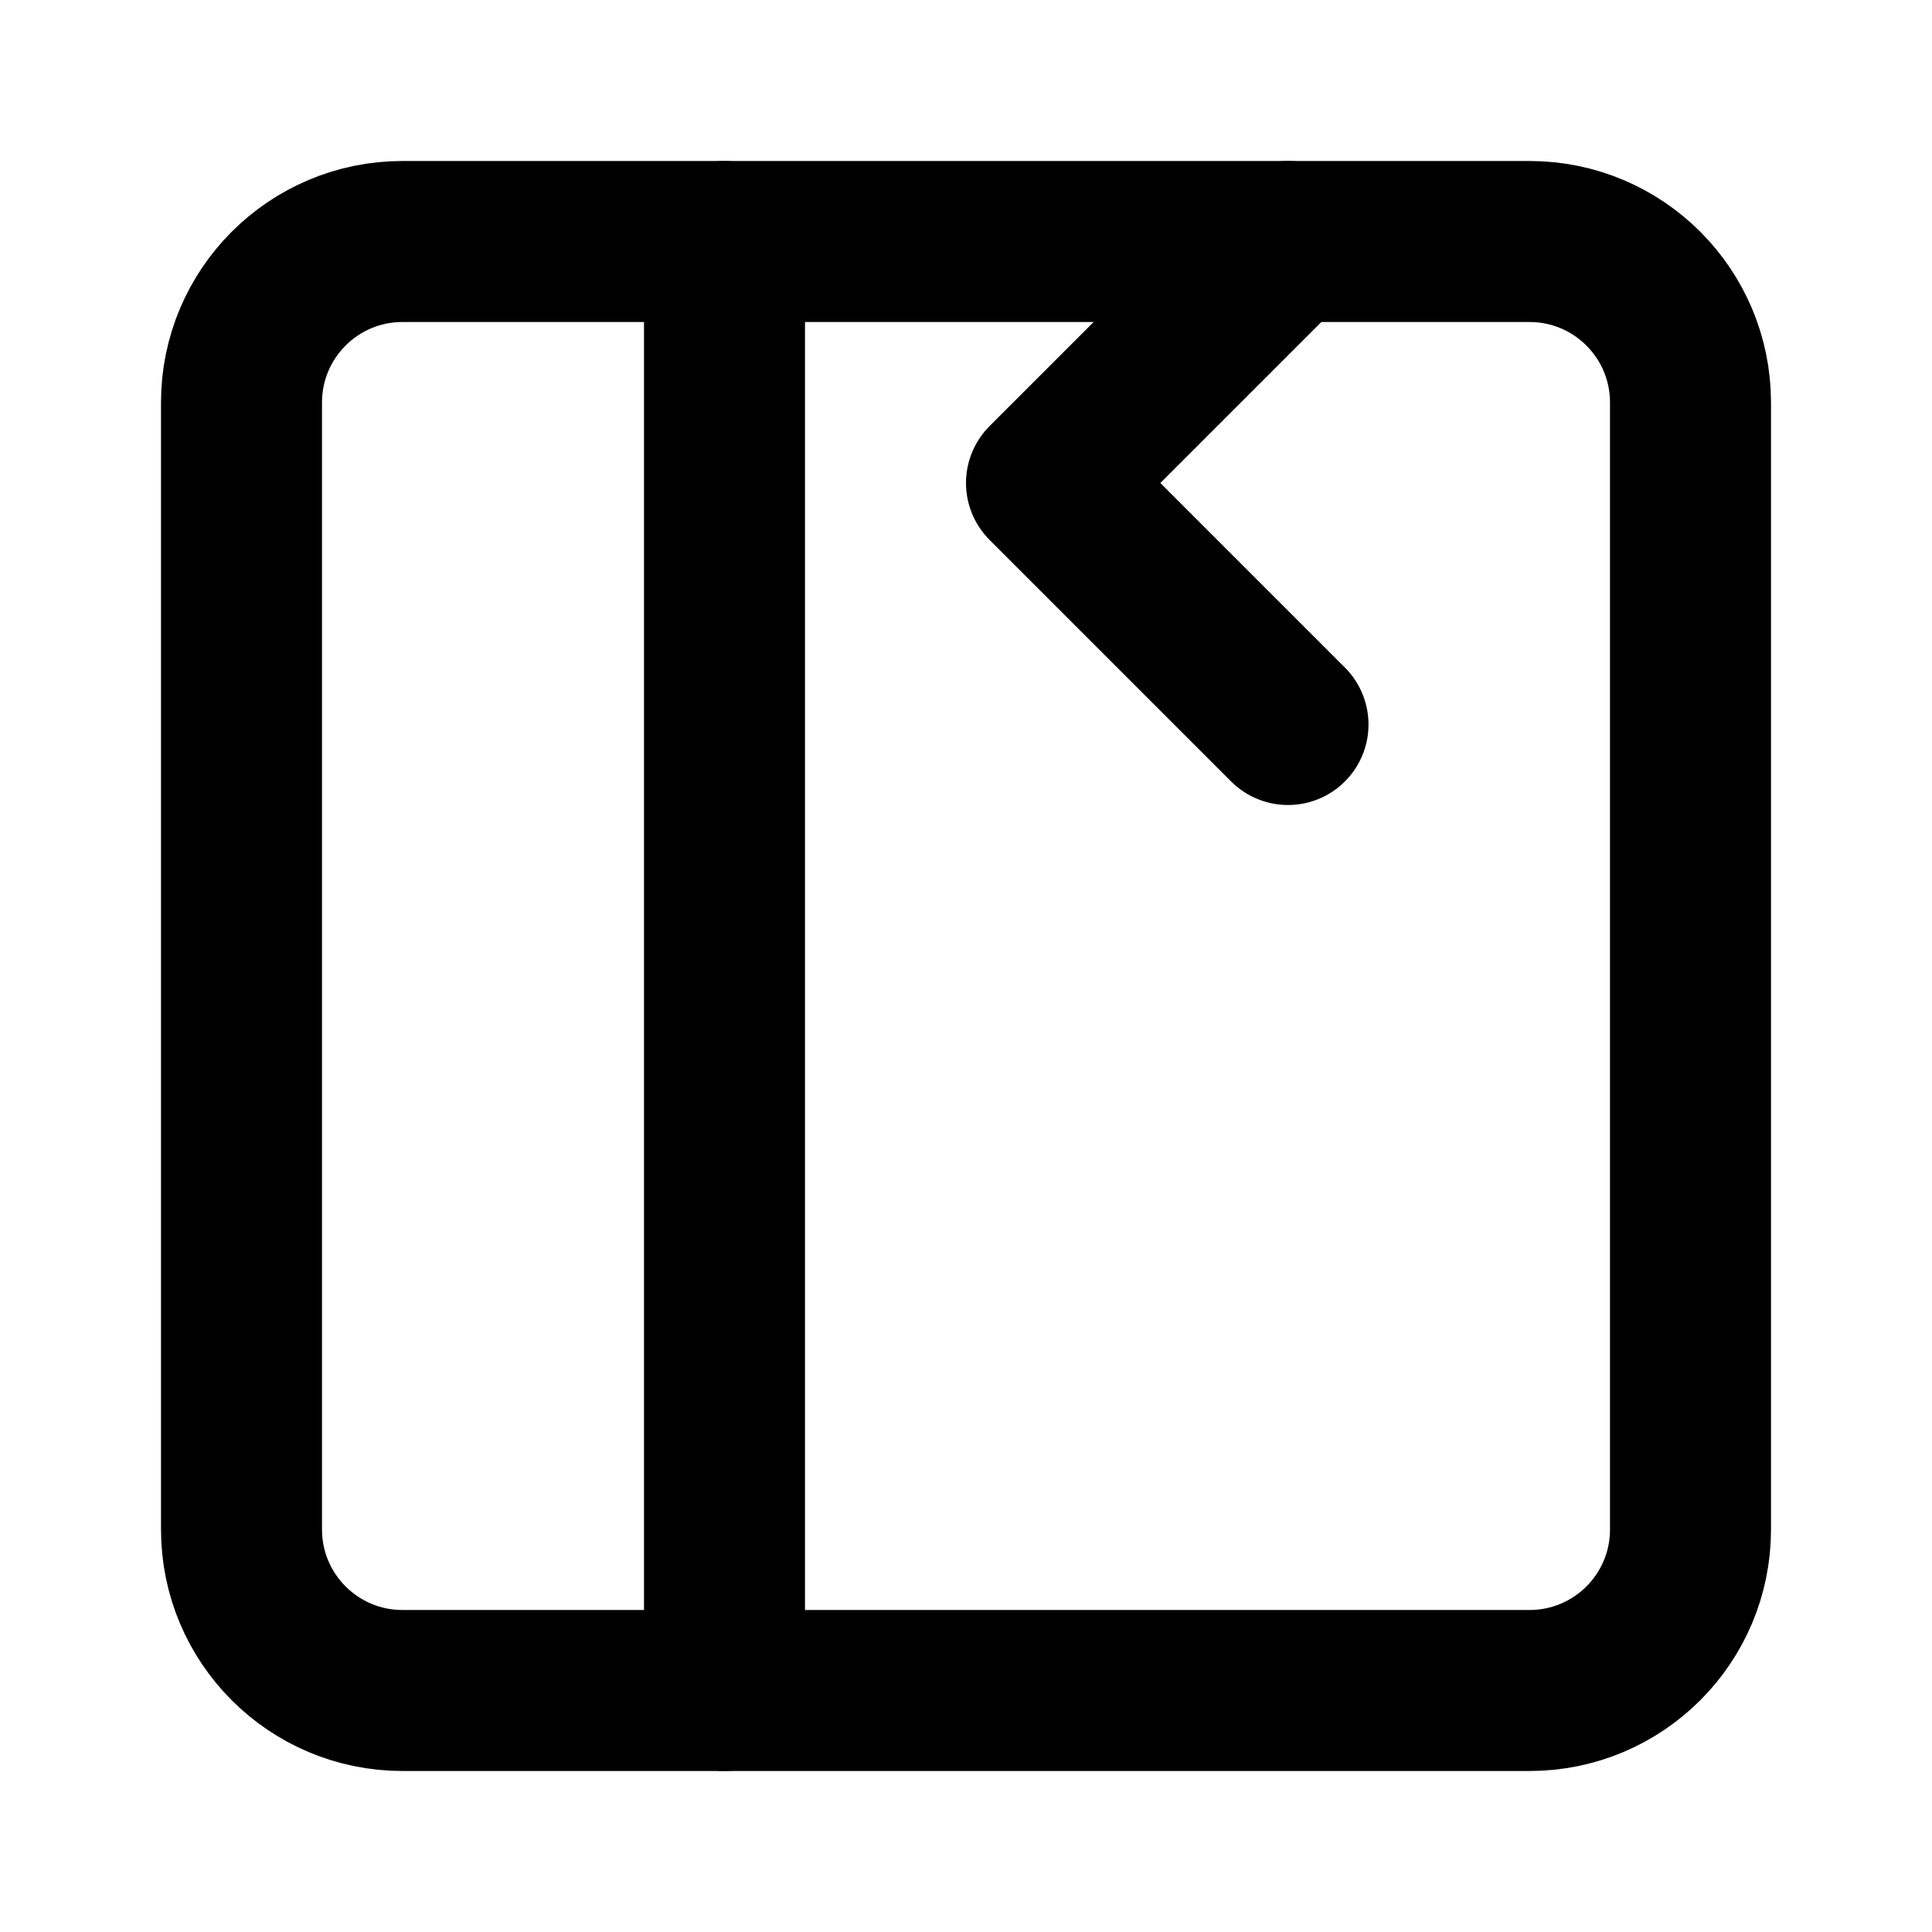
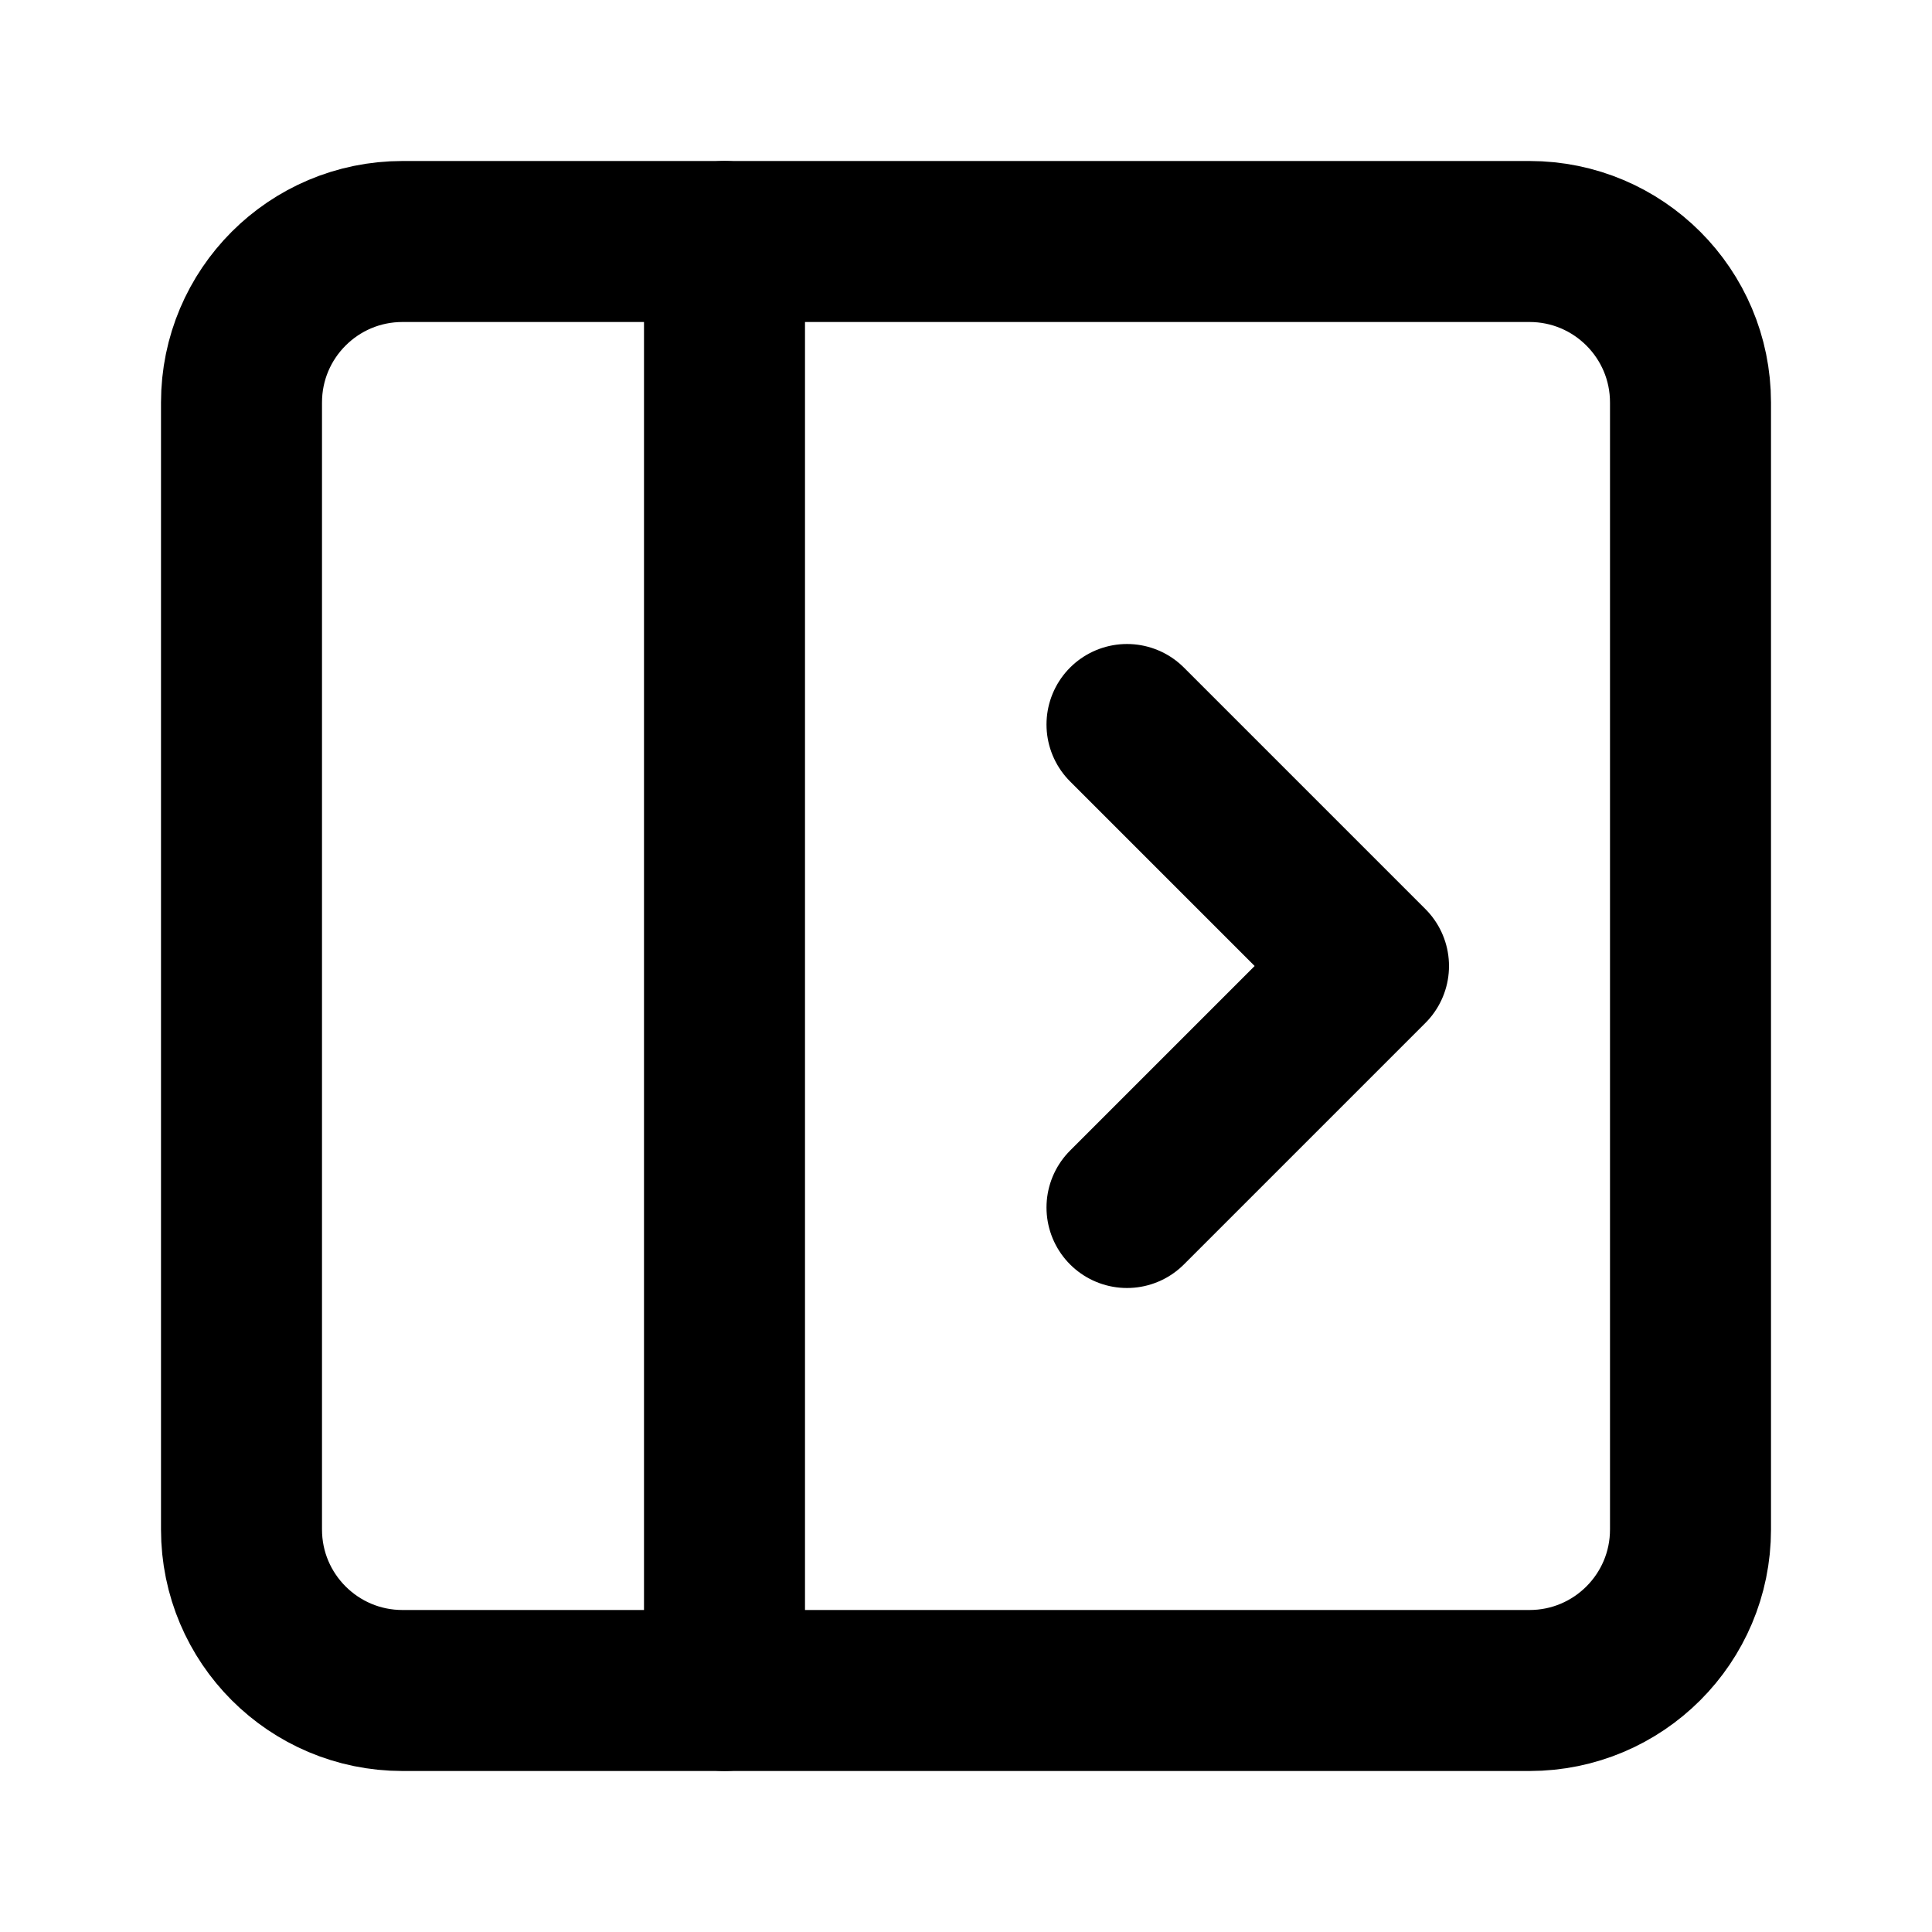
<svg xmlns="http://www.w3.org/2000/svg" width="24" height="24" viewBox="0 0 24 24" fill="none" stroke="currentColor" stroke-width="2" stroke-linecap="round" stroke-linejoin="round">
  <rect width="18" height="18" x="3" y="3" rx="2" />
  <path d="M9 3v18" />
-   <path d="m16 9-3-3 3-3" />
+   <path d="m14 9 3 3-3 3" />
</svg>
